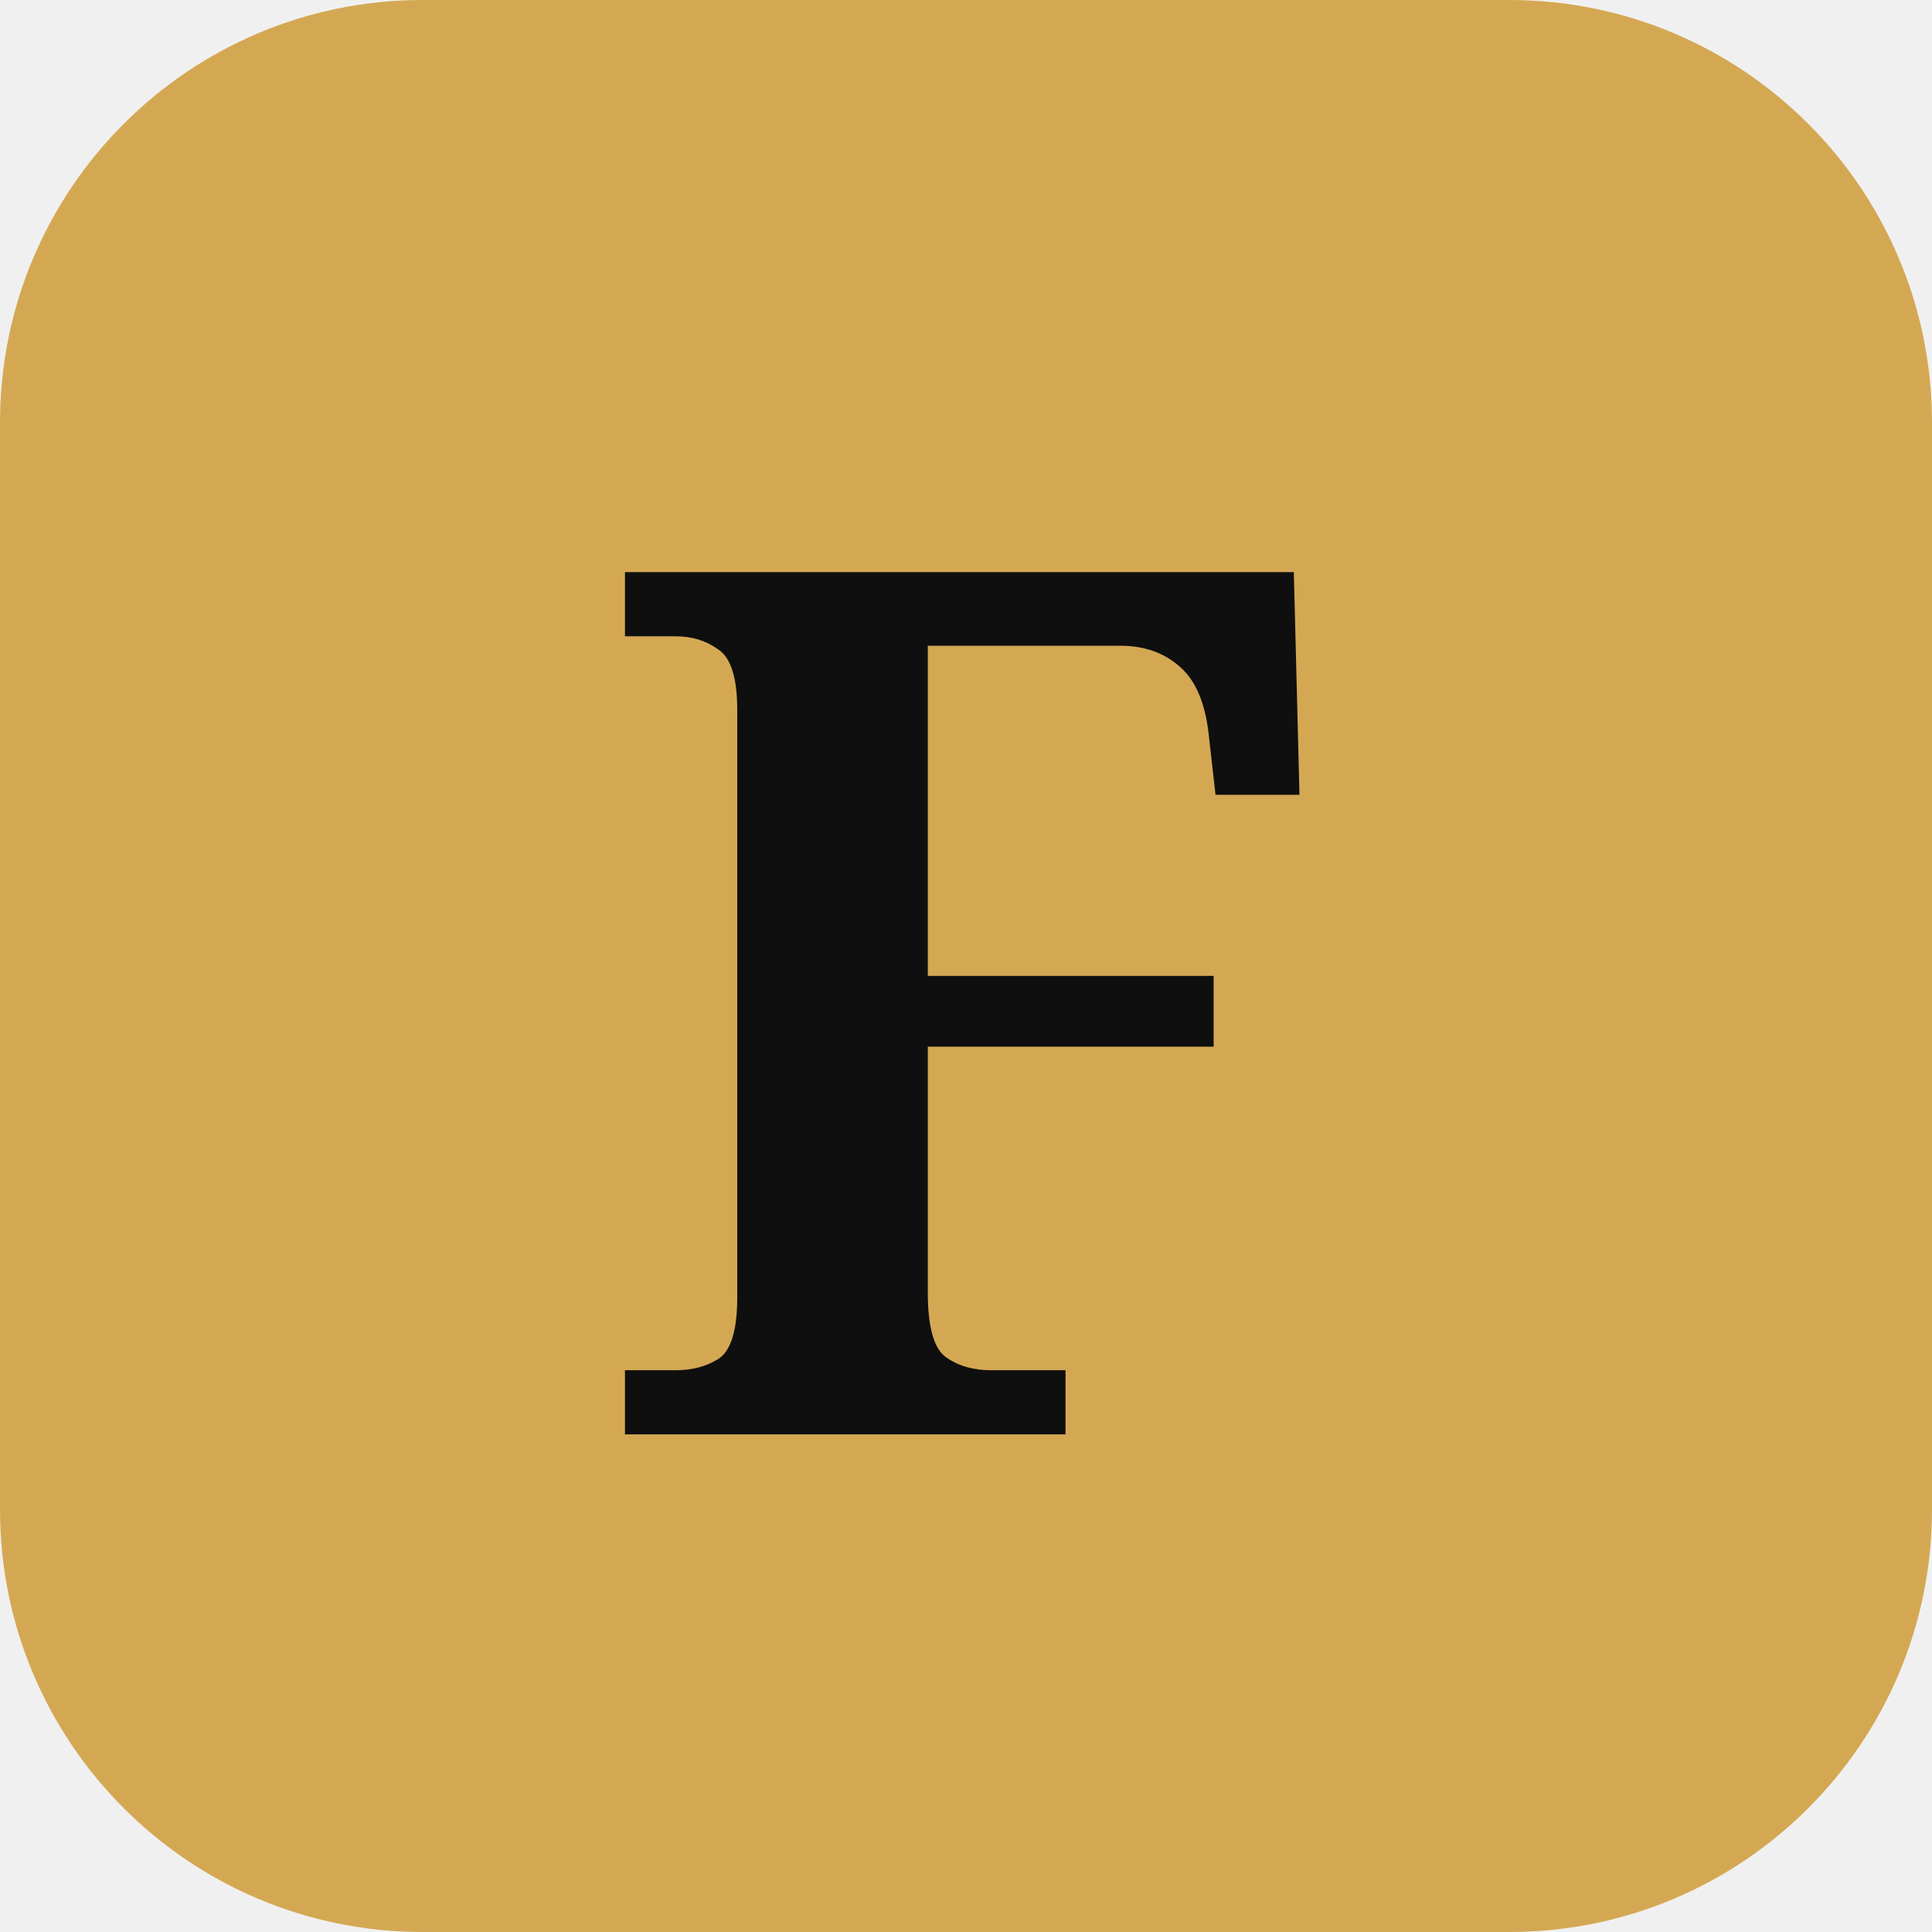
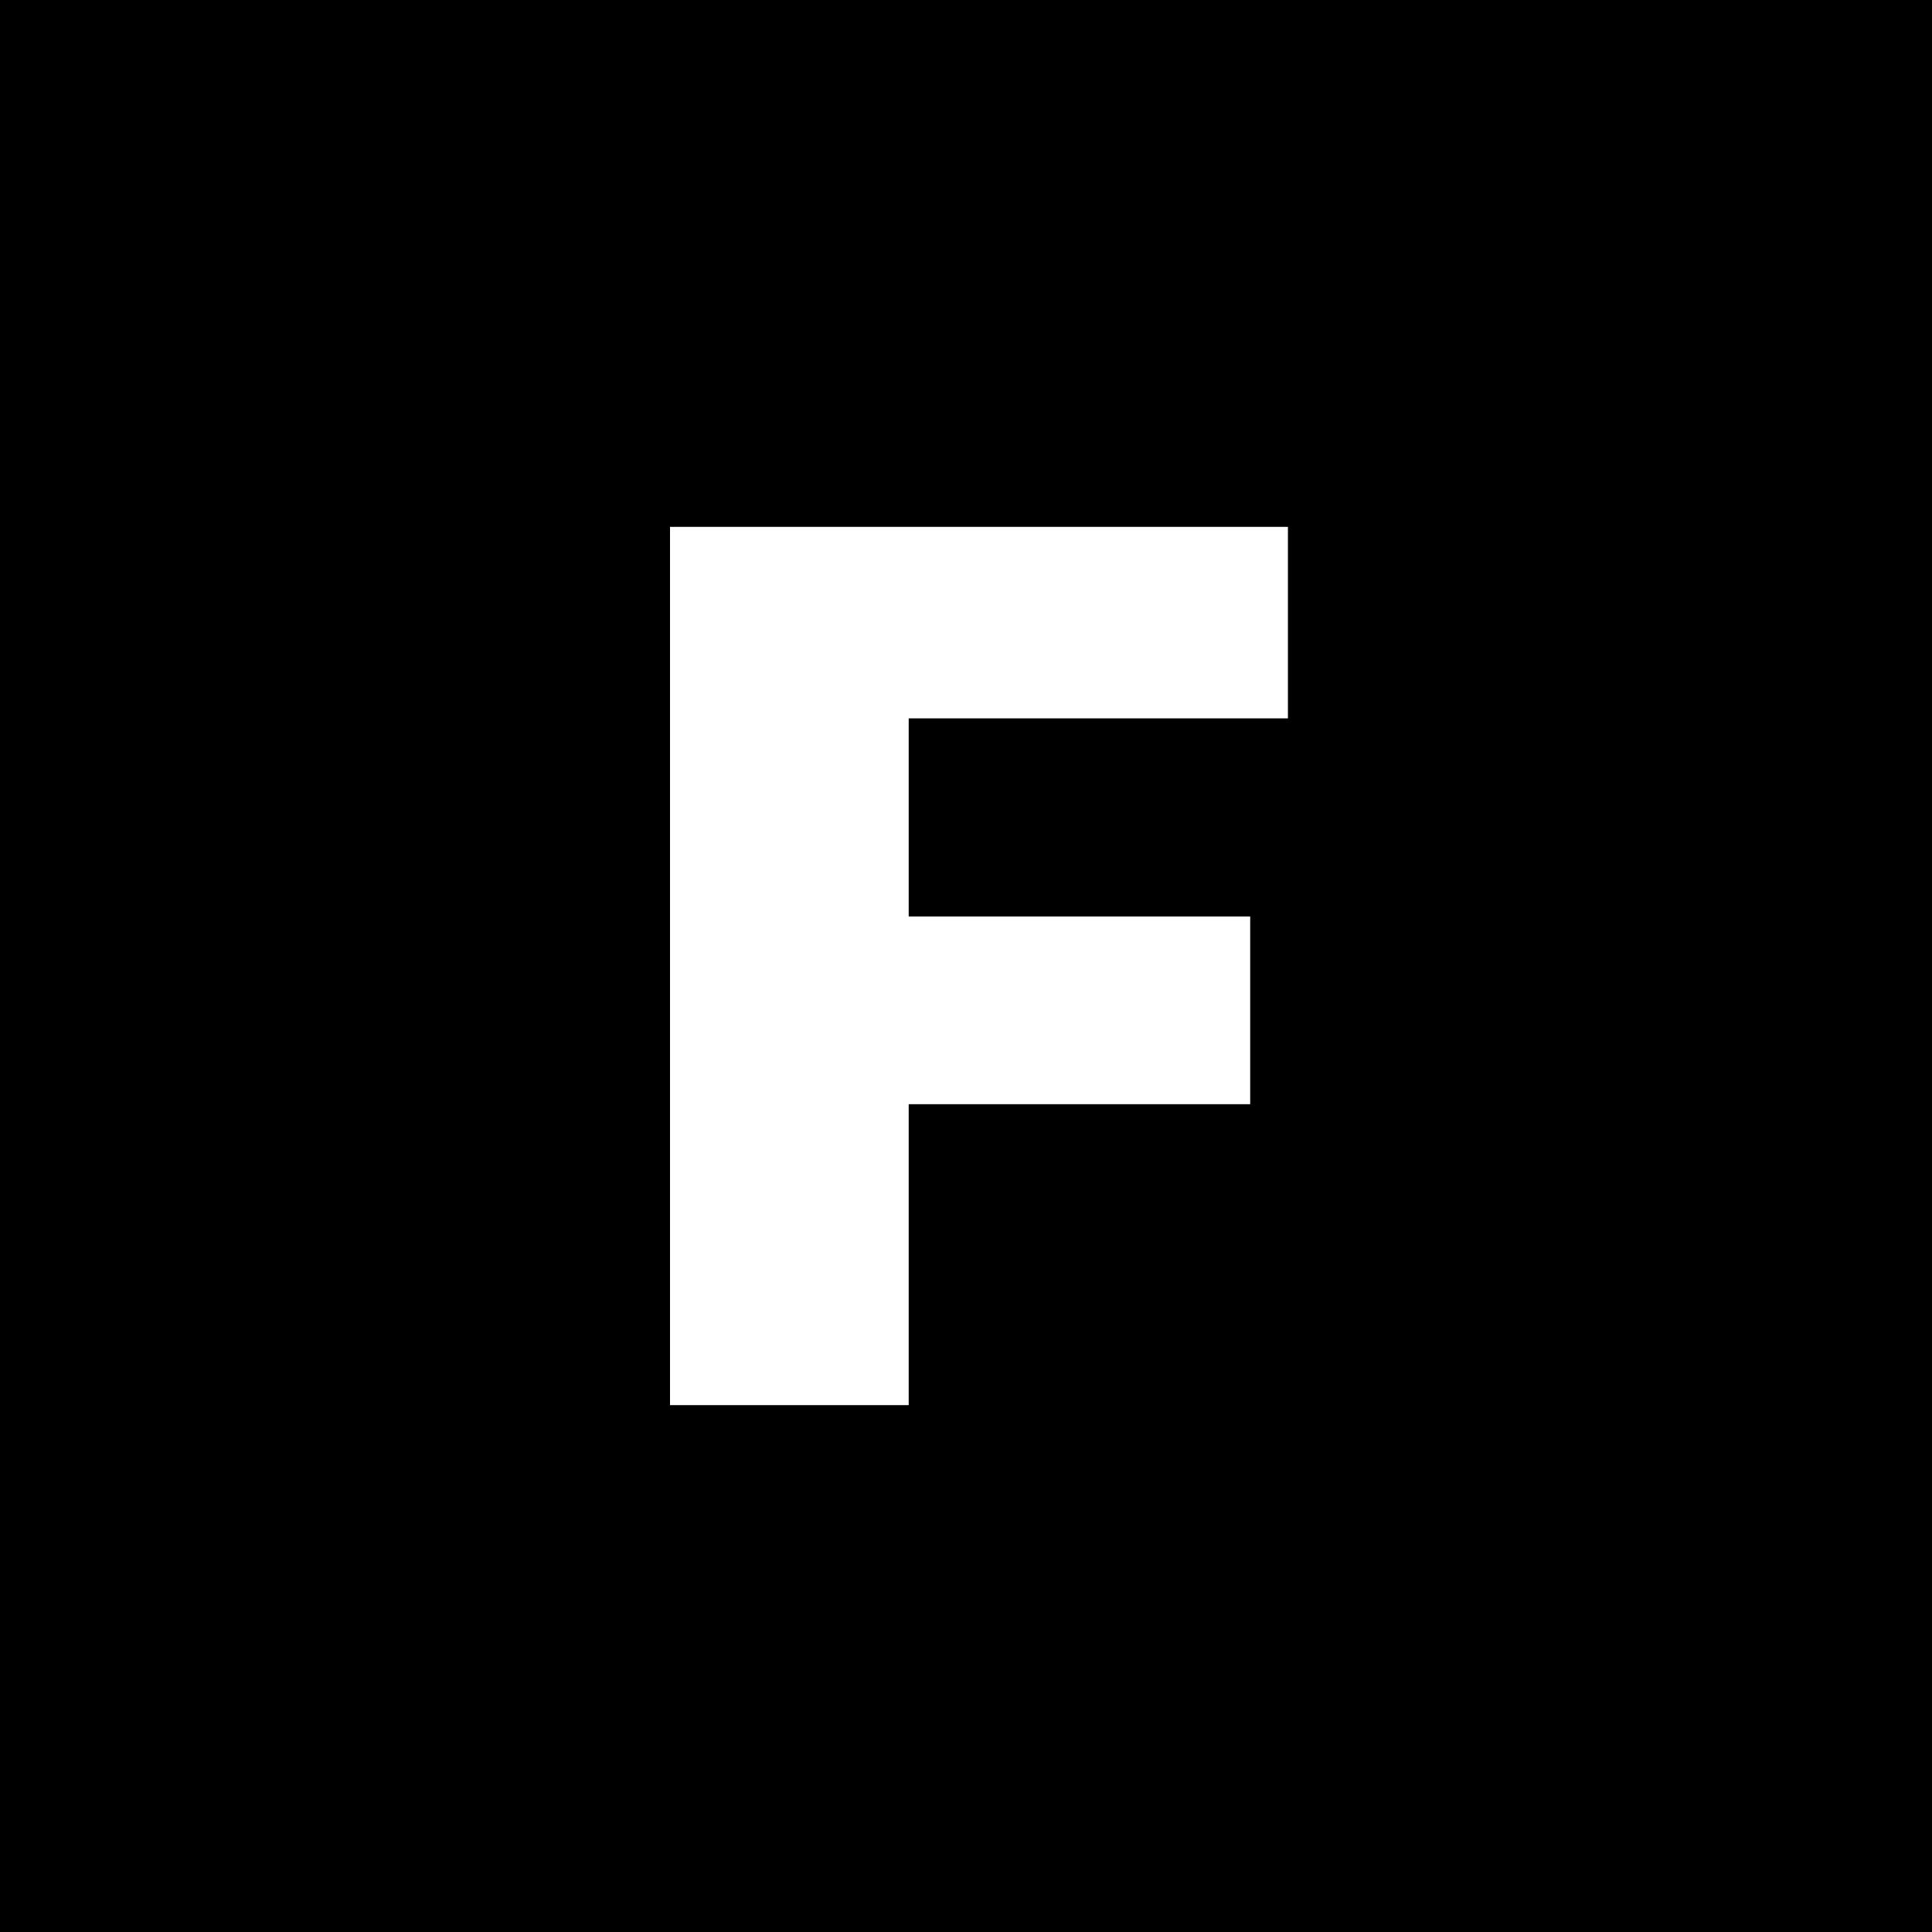
<svg xmlns="http://www.w3.org/2000/svg" viewBox="0 0 32 32">
-   <rect width="32" height="32" rx="7" fill="#d4a853" />
-   <text x="50%" y="50%" dominant-baseline="central" text-anchor="middle" font-family="Georgia, serif" font-size="20" font-weight="700" fill="#0f0f0f">F</text>
+   <rect width="32" height="32" rx="0" fill="#000000" />
+   <text x="50%" y="50%" dominant-baseline="central" text-anchor="middle" font-family="Inter, sans-serif" font-size="20" font-weight="900" fill="#ffffff">F</text>
</svg>
